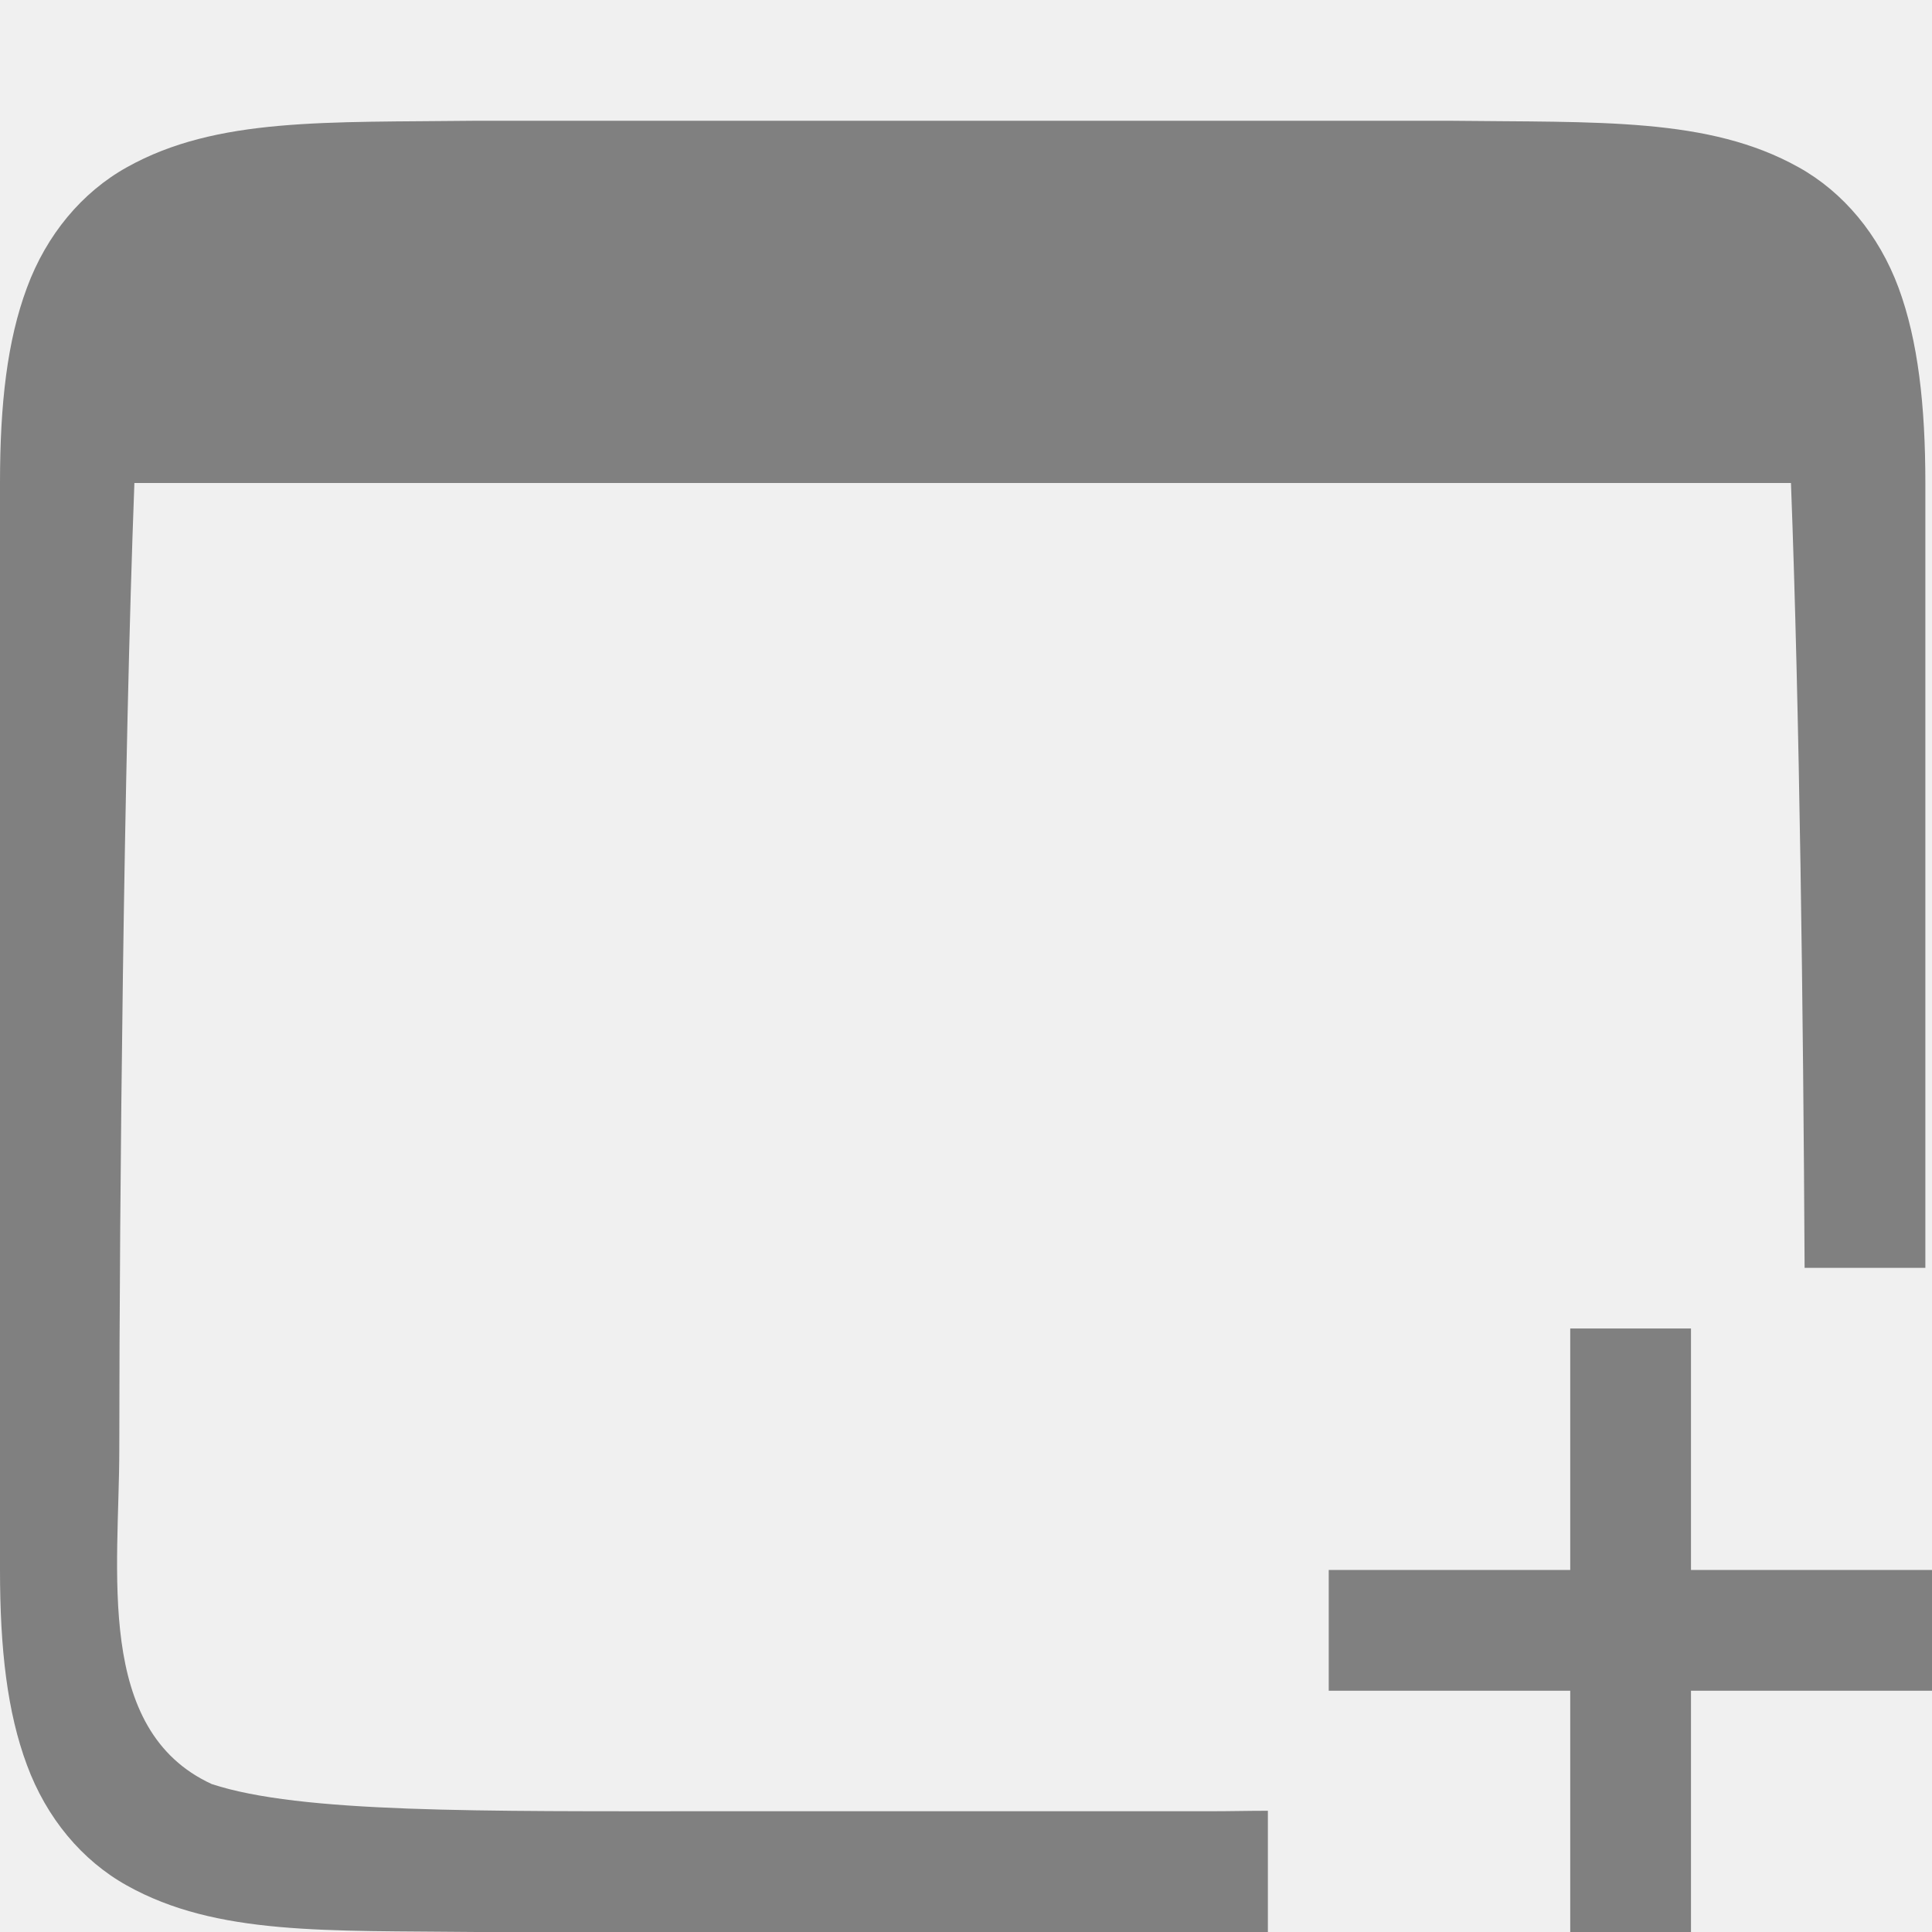
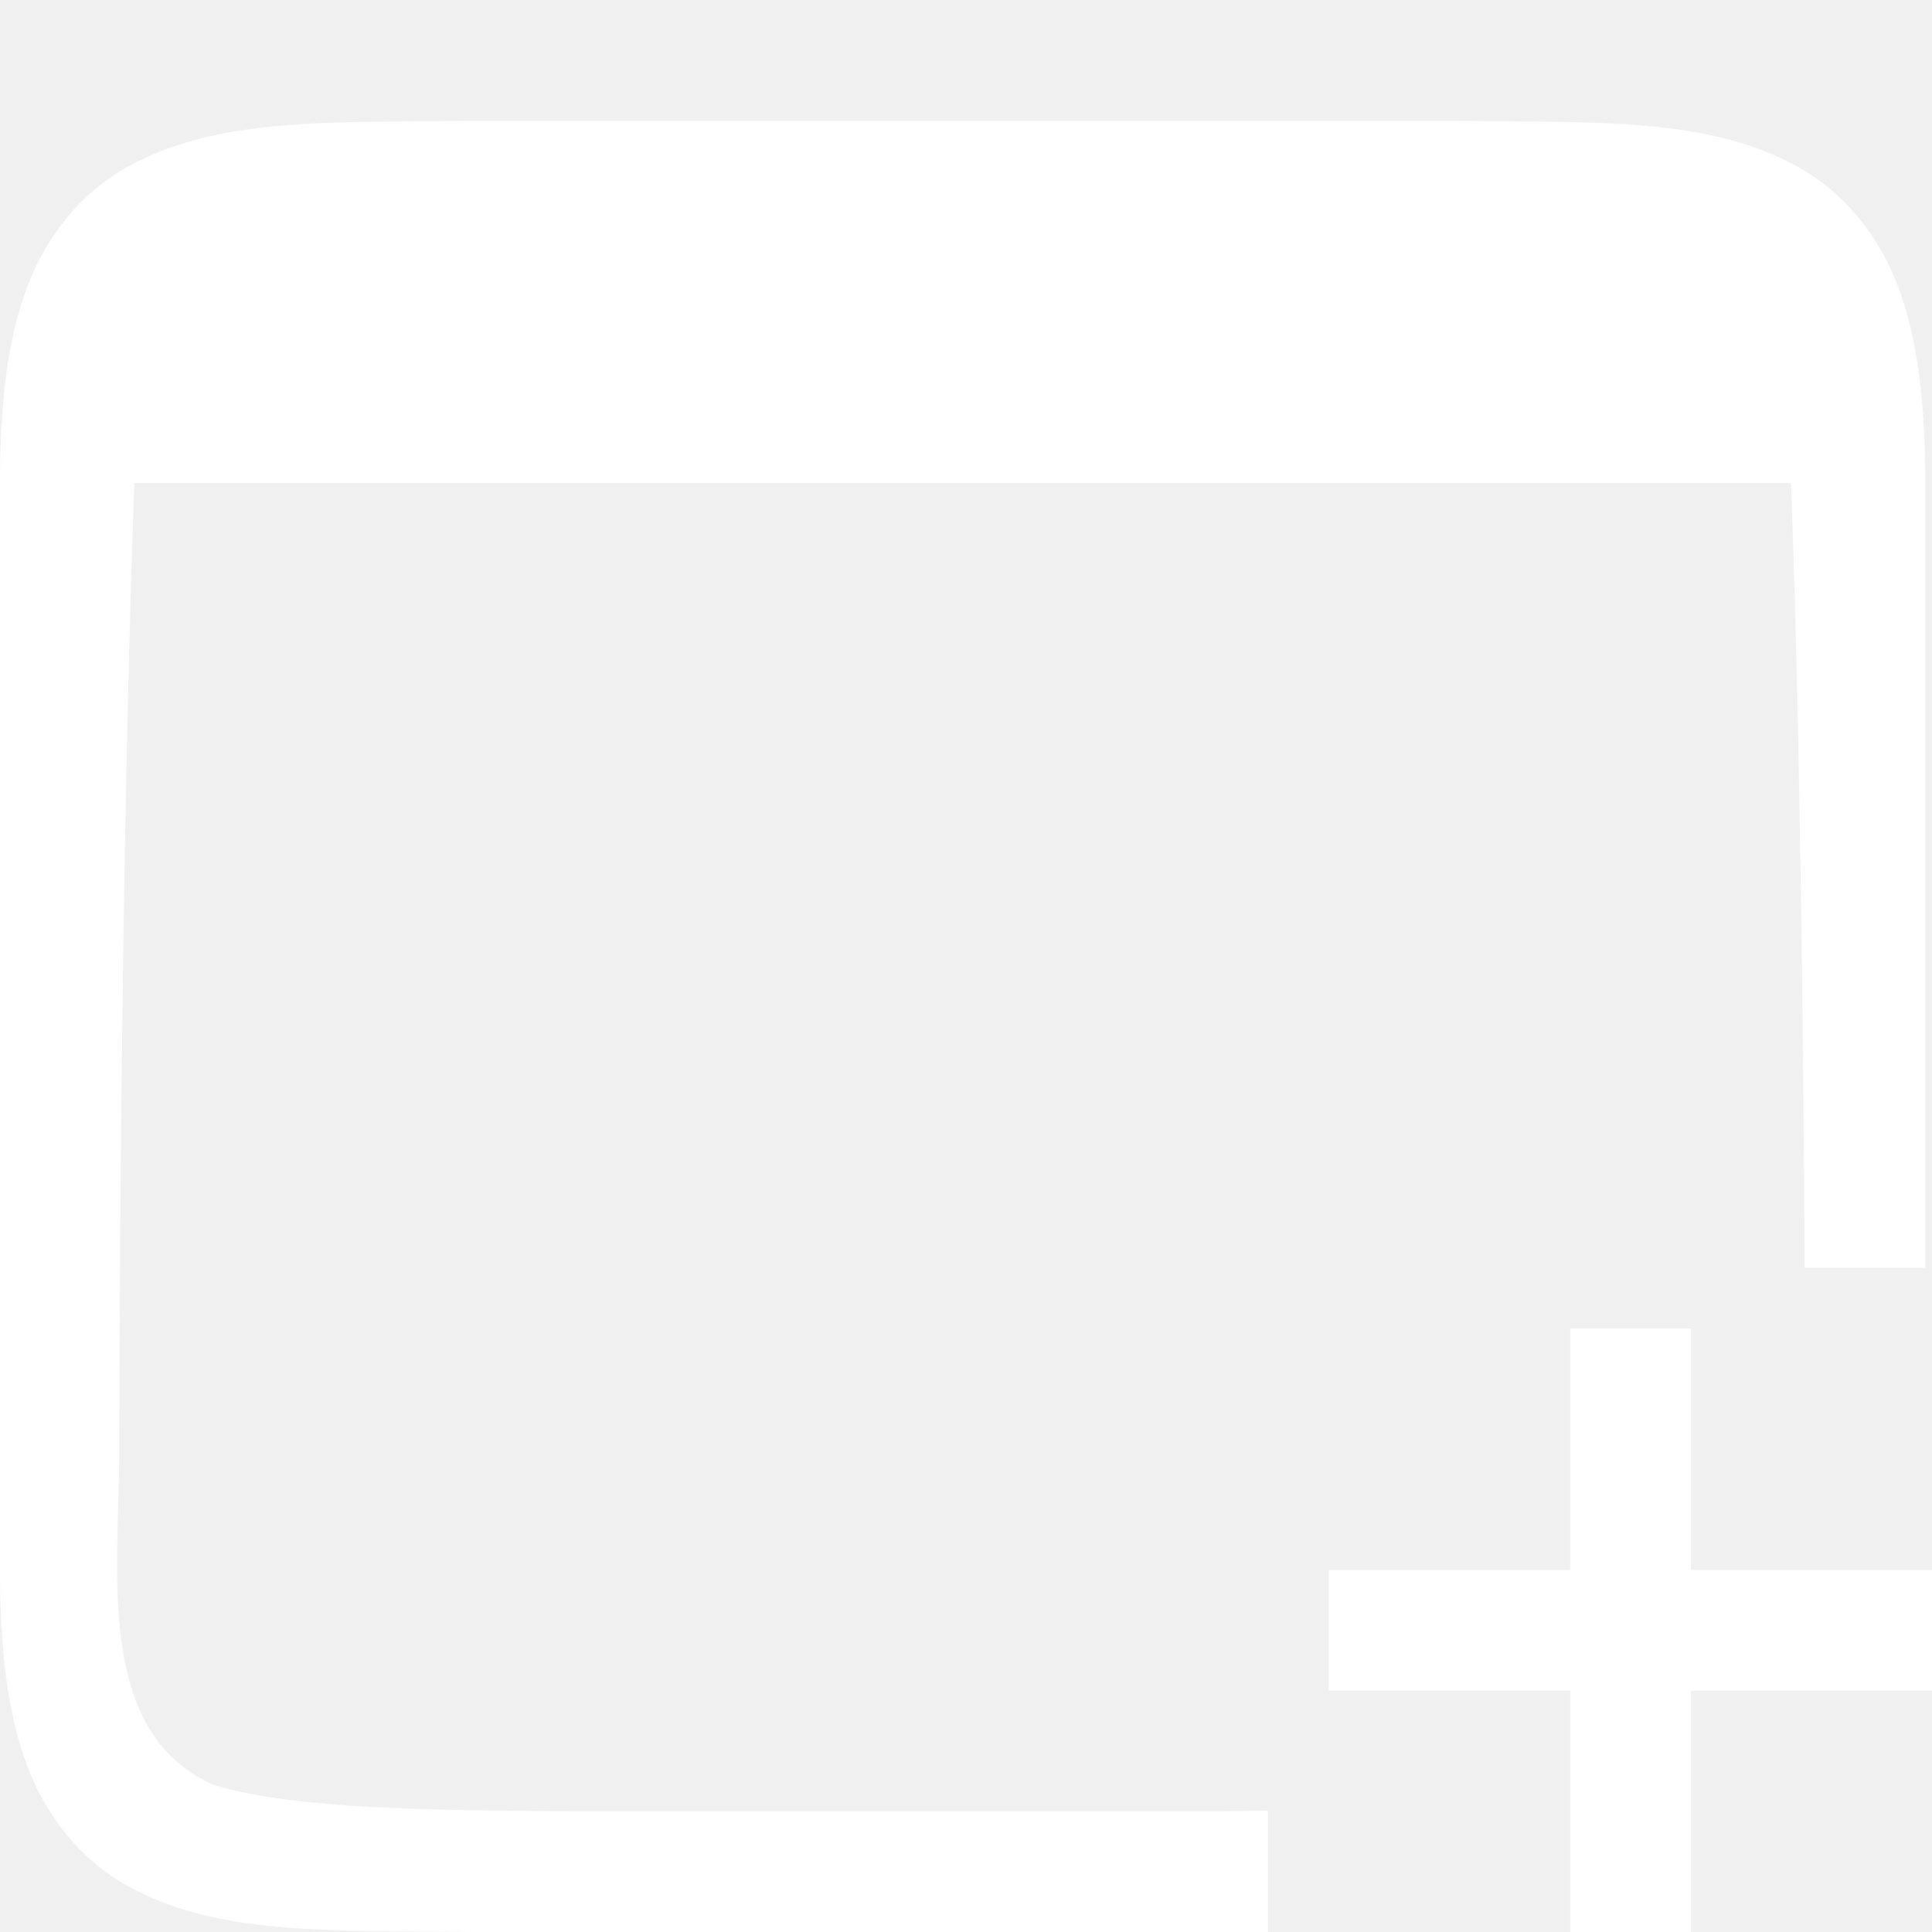
<svg xmlns="http://www.w3.org/2000/svg" height="16" width="16" version="1.1" id="svg8">
  <defs id="defs12" />
  <g color="#000" fill="gray" id="g6">
    <g transform="translate(-71.99685,-179.9977)" style="display:inline" id="g3340">
-       <path style="color:#000000;font-style:normal;font-variant:normal;font-weight:normal;font-stretch:normal;font-size:medium;line-height:normal;font-family:sans-serif;text-indent:0;text-align:start;text-decoration:none;text-decoration-line:none;text-decoration-style:solid;text-decoration-color:#000000;letter-spacing:normal;word-spacing:normal;text-transform:none;writing-mode:lr-tb;direction:ltr;baseline-shift:baseline;text-anchor:start;white-space:normal;clip-rule:nonzero;display:inline;overflow:visible;visibility:visible;opacity:1;isolation:auto;mix-blend-mode:normal;color-interpolation:sRGB;color-interpolation-filters:linearRGB;solid-color:#000000;solid-opacity:1;fill:#808080;fill-opacity:1;fill-rule:nonzero;stroke:none;stroke-width:4.001;stroke-linecap:butt;stroke-linejoin:miter;stroke-miterlimit:4;stroke-dasharray:none;stroke-dashoffset:0;stroke-opacity:1;marker:none;color-rendering:auto;image-rendering:auto;shape-rendering:auto;text-rendering:auto;enable-background:accumulate" d="M 3.949 1 C 2.705 1.015 1.795 0.969 1.051 1.385 C 0.679 1.592 0.385 1.944 0.223 2.383 C 0.06 2.821 0 3.342 0 4 L 0 8 L 0 13 C -3.7007434e-17 13.658 0.06 14.179 0.223 14.617 C 0.385 15.056 0.679 15.408 1.051 15.615 C 1.795 16.031 2.705 15.986 3.949 16 L 3.953 16 L 5.934 16 L 10.012 16 L 10.5 16 L 10.5 14.996 C 10.321 14.996 10.201 15 10.012 15 L 5.934 15 C 3.956 15 2.488 15.016 1.754 14.775 C 0.781 14.328 0.988 13 0.988 12 C 0.989 9.877 1.025 6.323 1.113 4 L 5.934 4 L 10.012 4 L 14.832 4 C 14.903 5.879 14.934 8.419 14.945 10.5 L 15.945 10.5 L 15.945 8 L 15.945 4 C 15.945 3.362 15.885 2.821 15.723 2.383 C 15.56 1.944 15.267 1.592 14.895 1.385 C 14.15 0.969 13.24 1.015 11.996 1 L 11.992 1 L 10.012 1 L 5.934 1 L 3.953 1 L 3.949 1 z M 13.004 11.002 L 13.004 13.002 L 11.004 13.002 L 11.004 14.002 L 13.004 14.002 L 13.004 16.002 L 14.004 16.002 L 14.004 14.002 L 16.004 14.002 L 16.004 13.002 L 14.004 13.002 L 14.004 11.002 L 13.004 11.002 z " transform="translate(71.99685,179.9977)" id="path5525-3" />
+       <path style="color:#000000;font-style:normal;font-variant:normal;font-weight:normal;font-stretch:normal;font-size:medium;line-height:normal;font-family:sans-serif;text-indent:0;text-align:start;text-decoration:none;text-decoration-line:none;text-decoration-style:solid;text-decoration-color:#000000;letter-spacing:normal;word-spacing:normal;text-transform:none;writing-mode:lr-tb;direction:ltr;baseline-shift:baseline;text-anchor:start;white-space:normal;clip-rule:nonzero;display:inline;overflow:visible;visibility:visible;opacity:1;isolation:auto;mix-blend-mode:normal;color-interpolation:sRGB;color-interpolation-filters:linearRGB;solid-color:#000000;solid-opacity:1;fill:#ffffff;fill-opacity:1;fill-rule:nonzero;stroke:none;stroke-width:4.001;stroke-linecap:butt;stroke-linejoin:miter;stroke-miterlimit:4;stroke-dasharray:none;stroke-dashoffset:0;stroke-opacity:1;marker:none;color-rendering:auto;image-rendering:auto;shape-rendering:auto;text-rendering:auto;enable-background:accumulate" d="M 3.949 1 C 2.705 1.015 1.795 0.969 1.051 1.385 C 0.679 1.592 0.385 1.944 0.223 2.383 C 0.06 2.821 0 3.342 0 4 L 0 8 L 0 13 C -3.7007434e-17 13.658 0.06 14.179 0.223 14.617 C 0.385 15.056 0.679 15.408 1.051 15.615 C 1.795 16.031 2.705 15.986 3.949 16 L 3.953 16 L 5.934 16 L 10.012 16 L 10.5 16 L 10.5 14.996 C 10.321 14.996 10.201 15 10.012 15 L 5.934 15 C 3.956 15 2.488 15.016 1.754 14.775 C 0.781 14.328 0.988 13 0.988 12 C 0.989 9.877 1.025 6.323 1.113 4 L 5.934 4 L 10.012 4 L 14.832 4 C 14.903 5.879 14.934 8.419 14.945 10.5 L 15.945 10.5 L 15.945 8 L 15.945 4 C 15.945 3.362 15.885 2.821 15.723 2.383 C 15.56 1.944 15.267 1.592 14.895 1.385 C 14.15 0.969 13.24 1.015 11.996 1 L 11.992 1 L 10.012 1 L 5.934 1 L 3.953 1 L 3.949 1 z M 13.004 11.002 L 13.004 13.002 L 11.004 13.002 L 11.004 14.002 L 13.004 14.002 L 13.004 16.002 L 14.004 16.002 L 14.004 14.002 L 16.004 14.002 L 16.004 13.002 L 14.004 13.002 L 14.004 11.002 L 13.004 11.002 z " transform="translate(71.99685,179.9977)" id="path5525-3" />
    </g>
  </g>
</svg>
